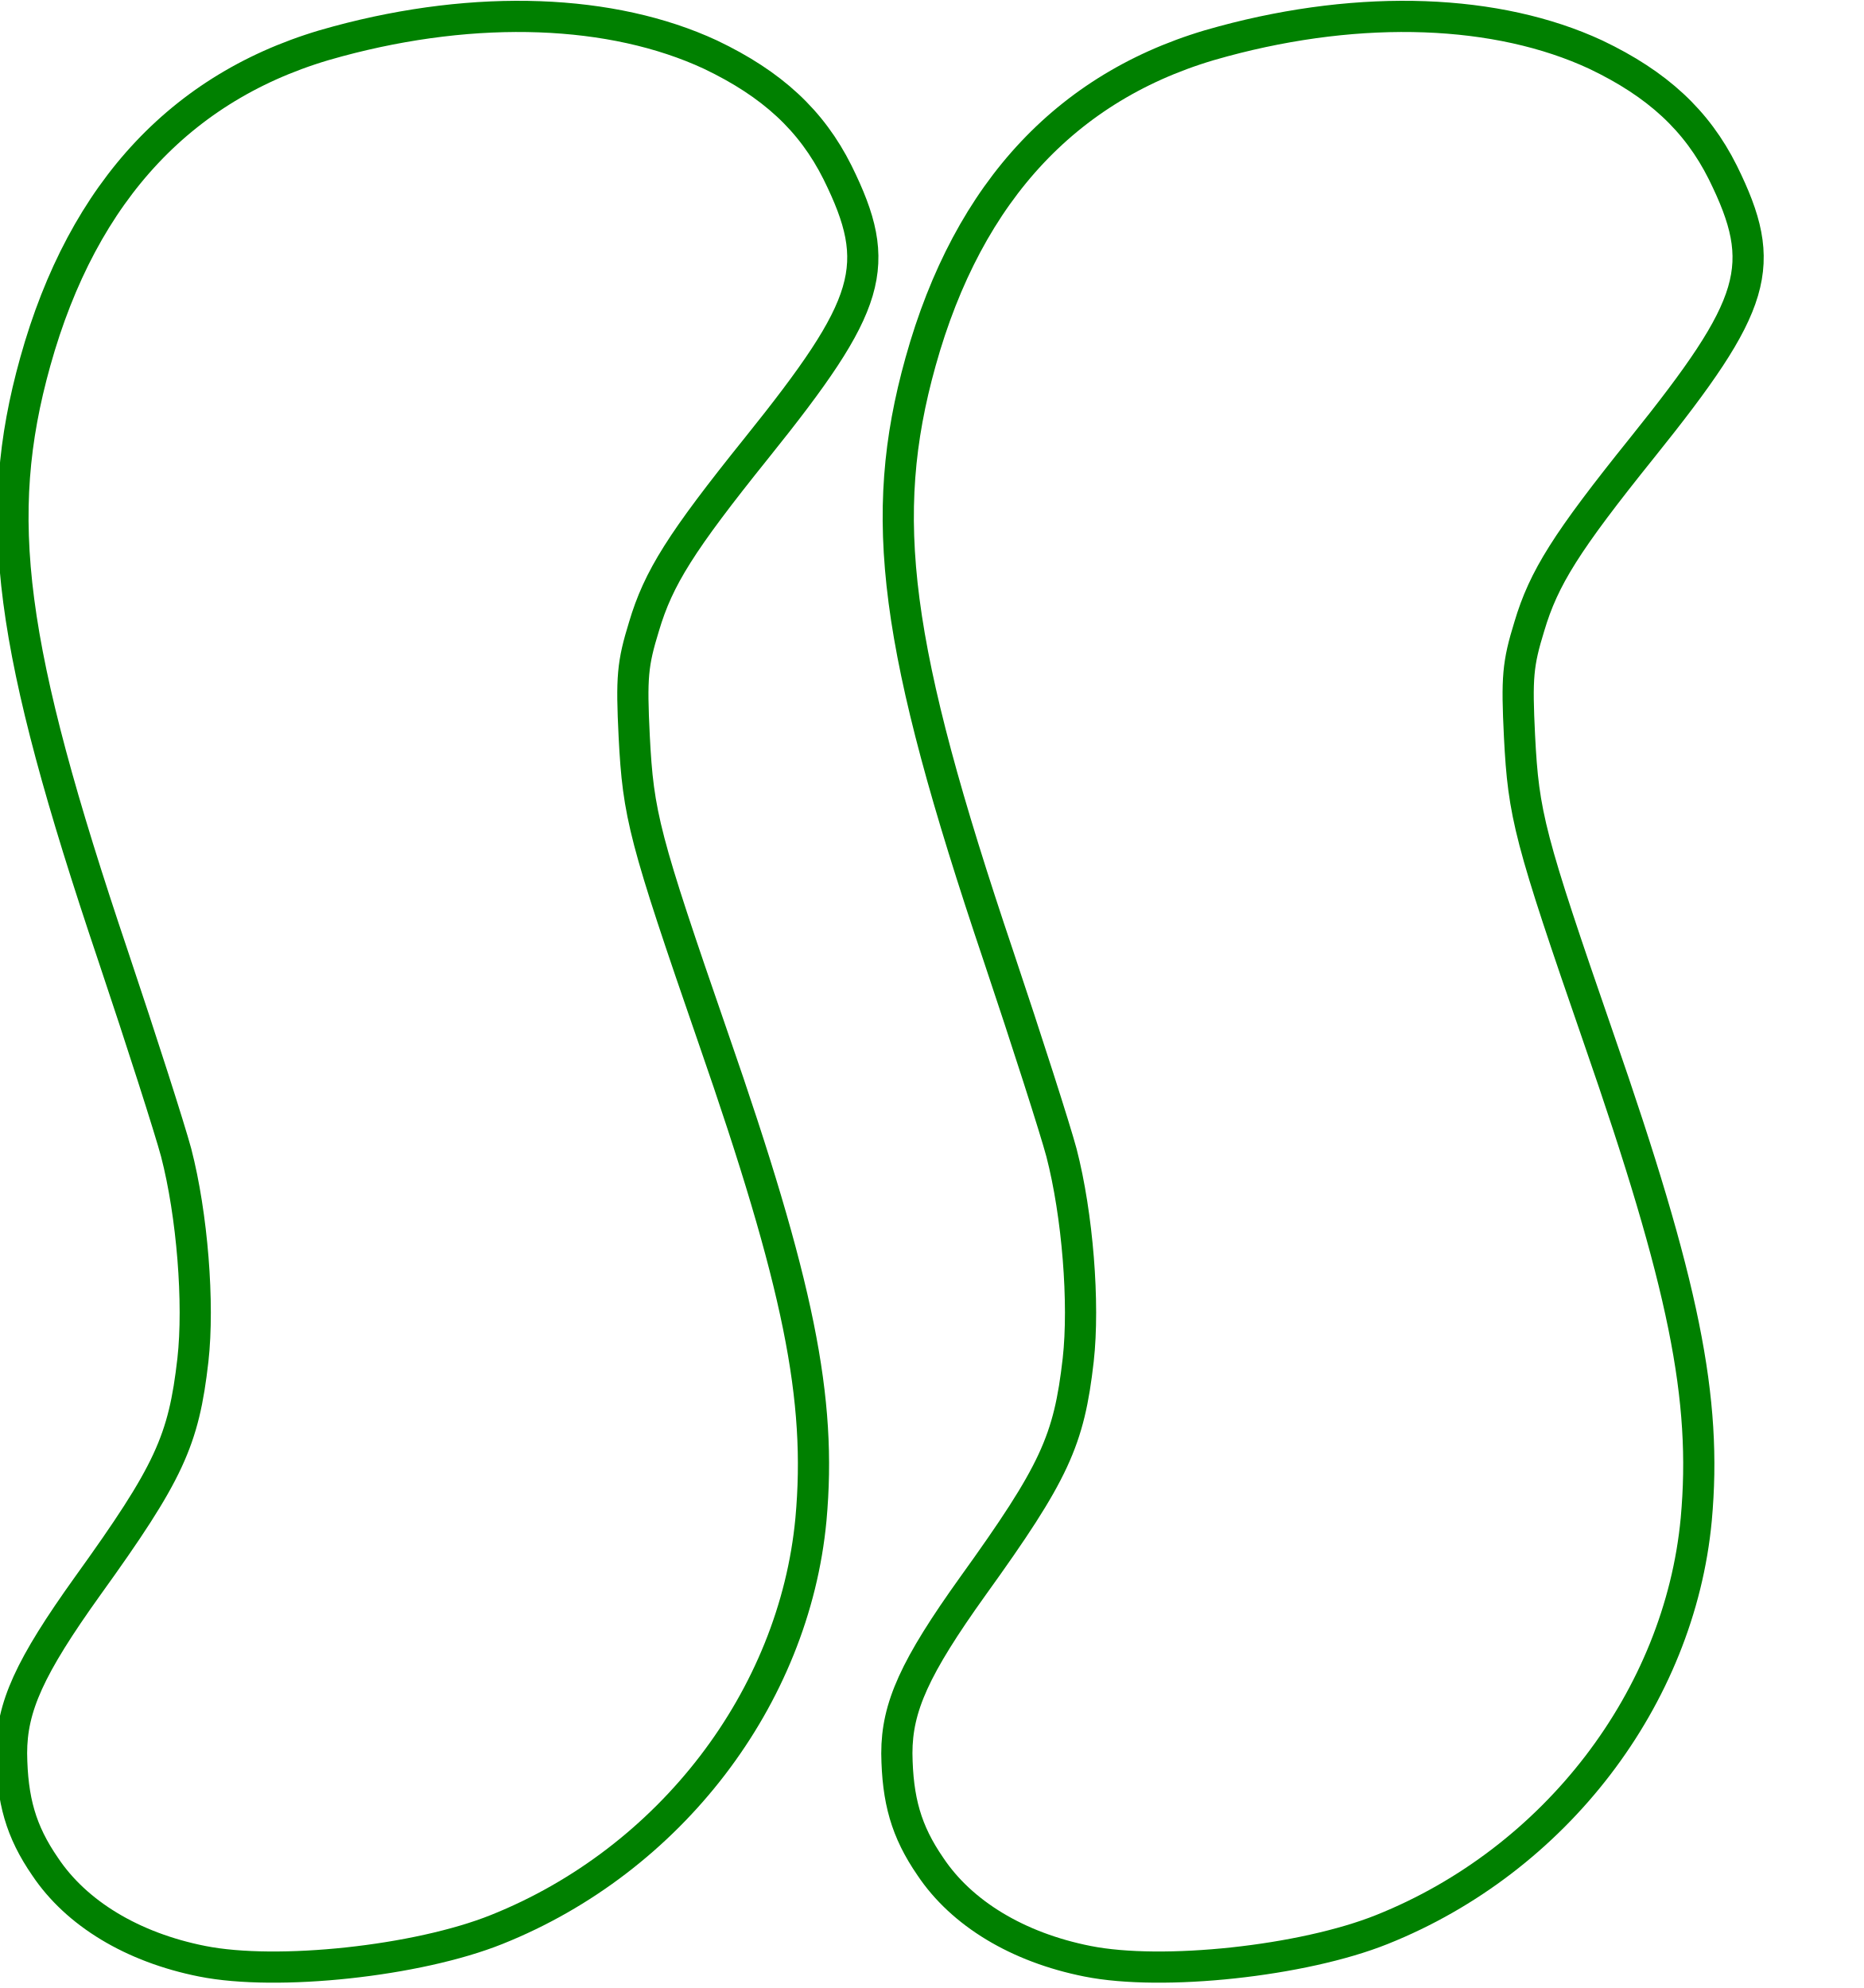
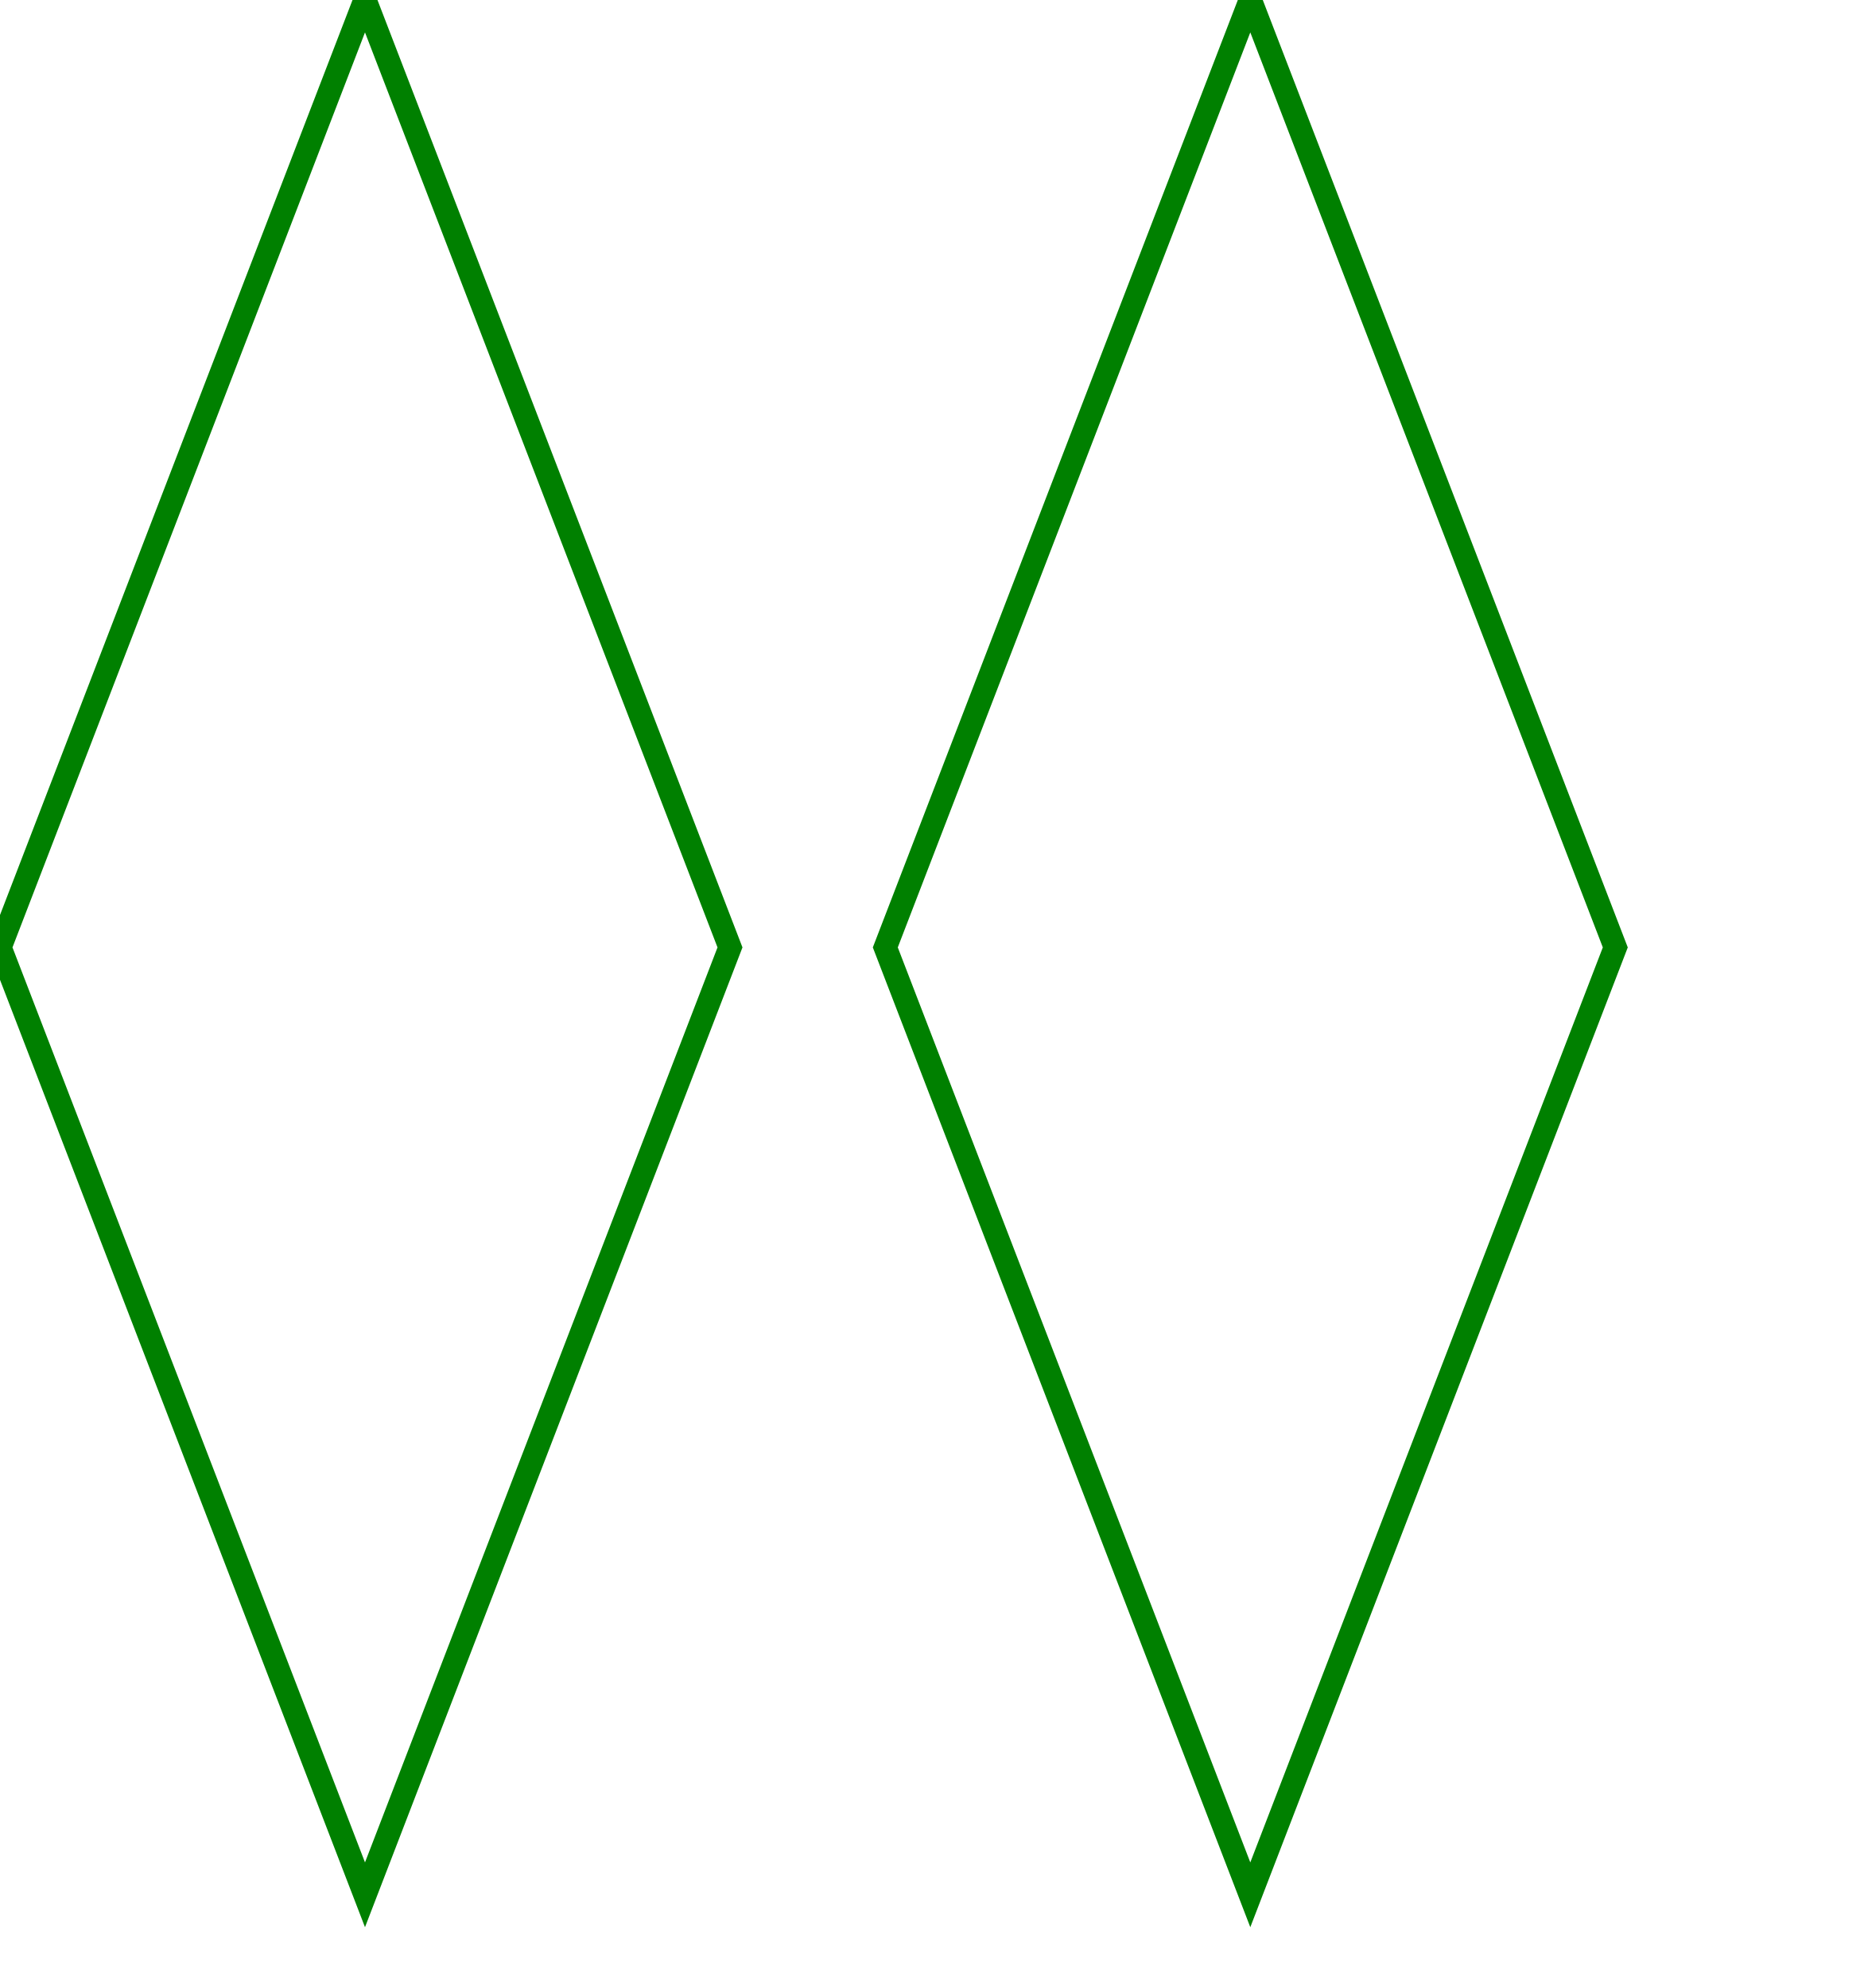
<svg xmlns="http://www.w3.org/2000/svg" width="240" height="256">
-   <defs>
-     <pattern id="pattern1121" width="8" height="10" patternUnits="userSpaceOnUse" patternTransform="rotate(90) scale(18)">
-       <line stroke="green" stroke-width="5px" y2="15" />
-     </pattern>
-   </defs>
  <g transform="translate(0)">
-     <g transform="translate(-45, -10) scale(.07437775)" style="stroke-width:54;stroke:green;fill:transparent;">
-       <path d="           M955 3530 c-121 -24 -218 -83 -272 -164 -42 -61 -57 -115 -58 -196 0           -80 31 -149 132 -290 141 -196 166 -251 182 -391 11 -98 -1 -251 -29 -359 -11           -41 -60 -194 -109 -340 -181 -537 -210 -760 -135 -1029 83 -298 259 -485 524           -555 241 -65 475 -56 645 23 107 51 175 114 220 204 80 162 60 228 -140 477           -131 163 -170 225 -195 309 -20 65 -22 88 -17 190 7 137 17 176 137 523 148           426 188 624 169 833 -29 309 -244 590 -544 710 -137 55 -380 81 -510 55z         " />
+     <g style="stroke:green;stroke-width:3;">
+       <g style="fill:transparent;">
+         <polygon points="             0,122             47,0             94,122             47,244           " />
+       </g>
    </g>
  </g>
  <g transform="translate(114)">
-     <g transform="translate(-45, -10) scale(.07437775)" style="stroke-width:54;stroke:green;fill:transparent;">
-       <path d="           M955 3530 c-121 -24 -218 -83 -272 -164 -42 -61 -57 -115 -58 -196 0           -80 31 -149 132 -290 141 -196 166 -251 182 -391 11 -98 -1 -251 -29 -359 -11           -41 -60 -194 -109 -340 -181 -537 -210 -760 -135 -1029 83 -298 259 -485 524           -555 241 -65 475 -56 645 23 107 51 175 114 220 204 80 162 60 228 -140 477           -131 163 -170 225 -195 309 -20 65 -22 88 -17 190 7 137 17 176 137 523 148           426 188 624 169 833 -29 309 -244 590 -544 710 -137 55 -380 81 -510 55z         " />
+     <g style="stroke:green;stroke-width:3;">
+       <g style="fill:transparent;">
+         <polygon points="             0,122             47,0             94,122             47,244           " />
+       </g>
    </g>
  </g>
</svg>
